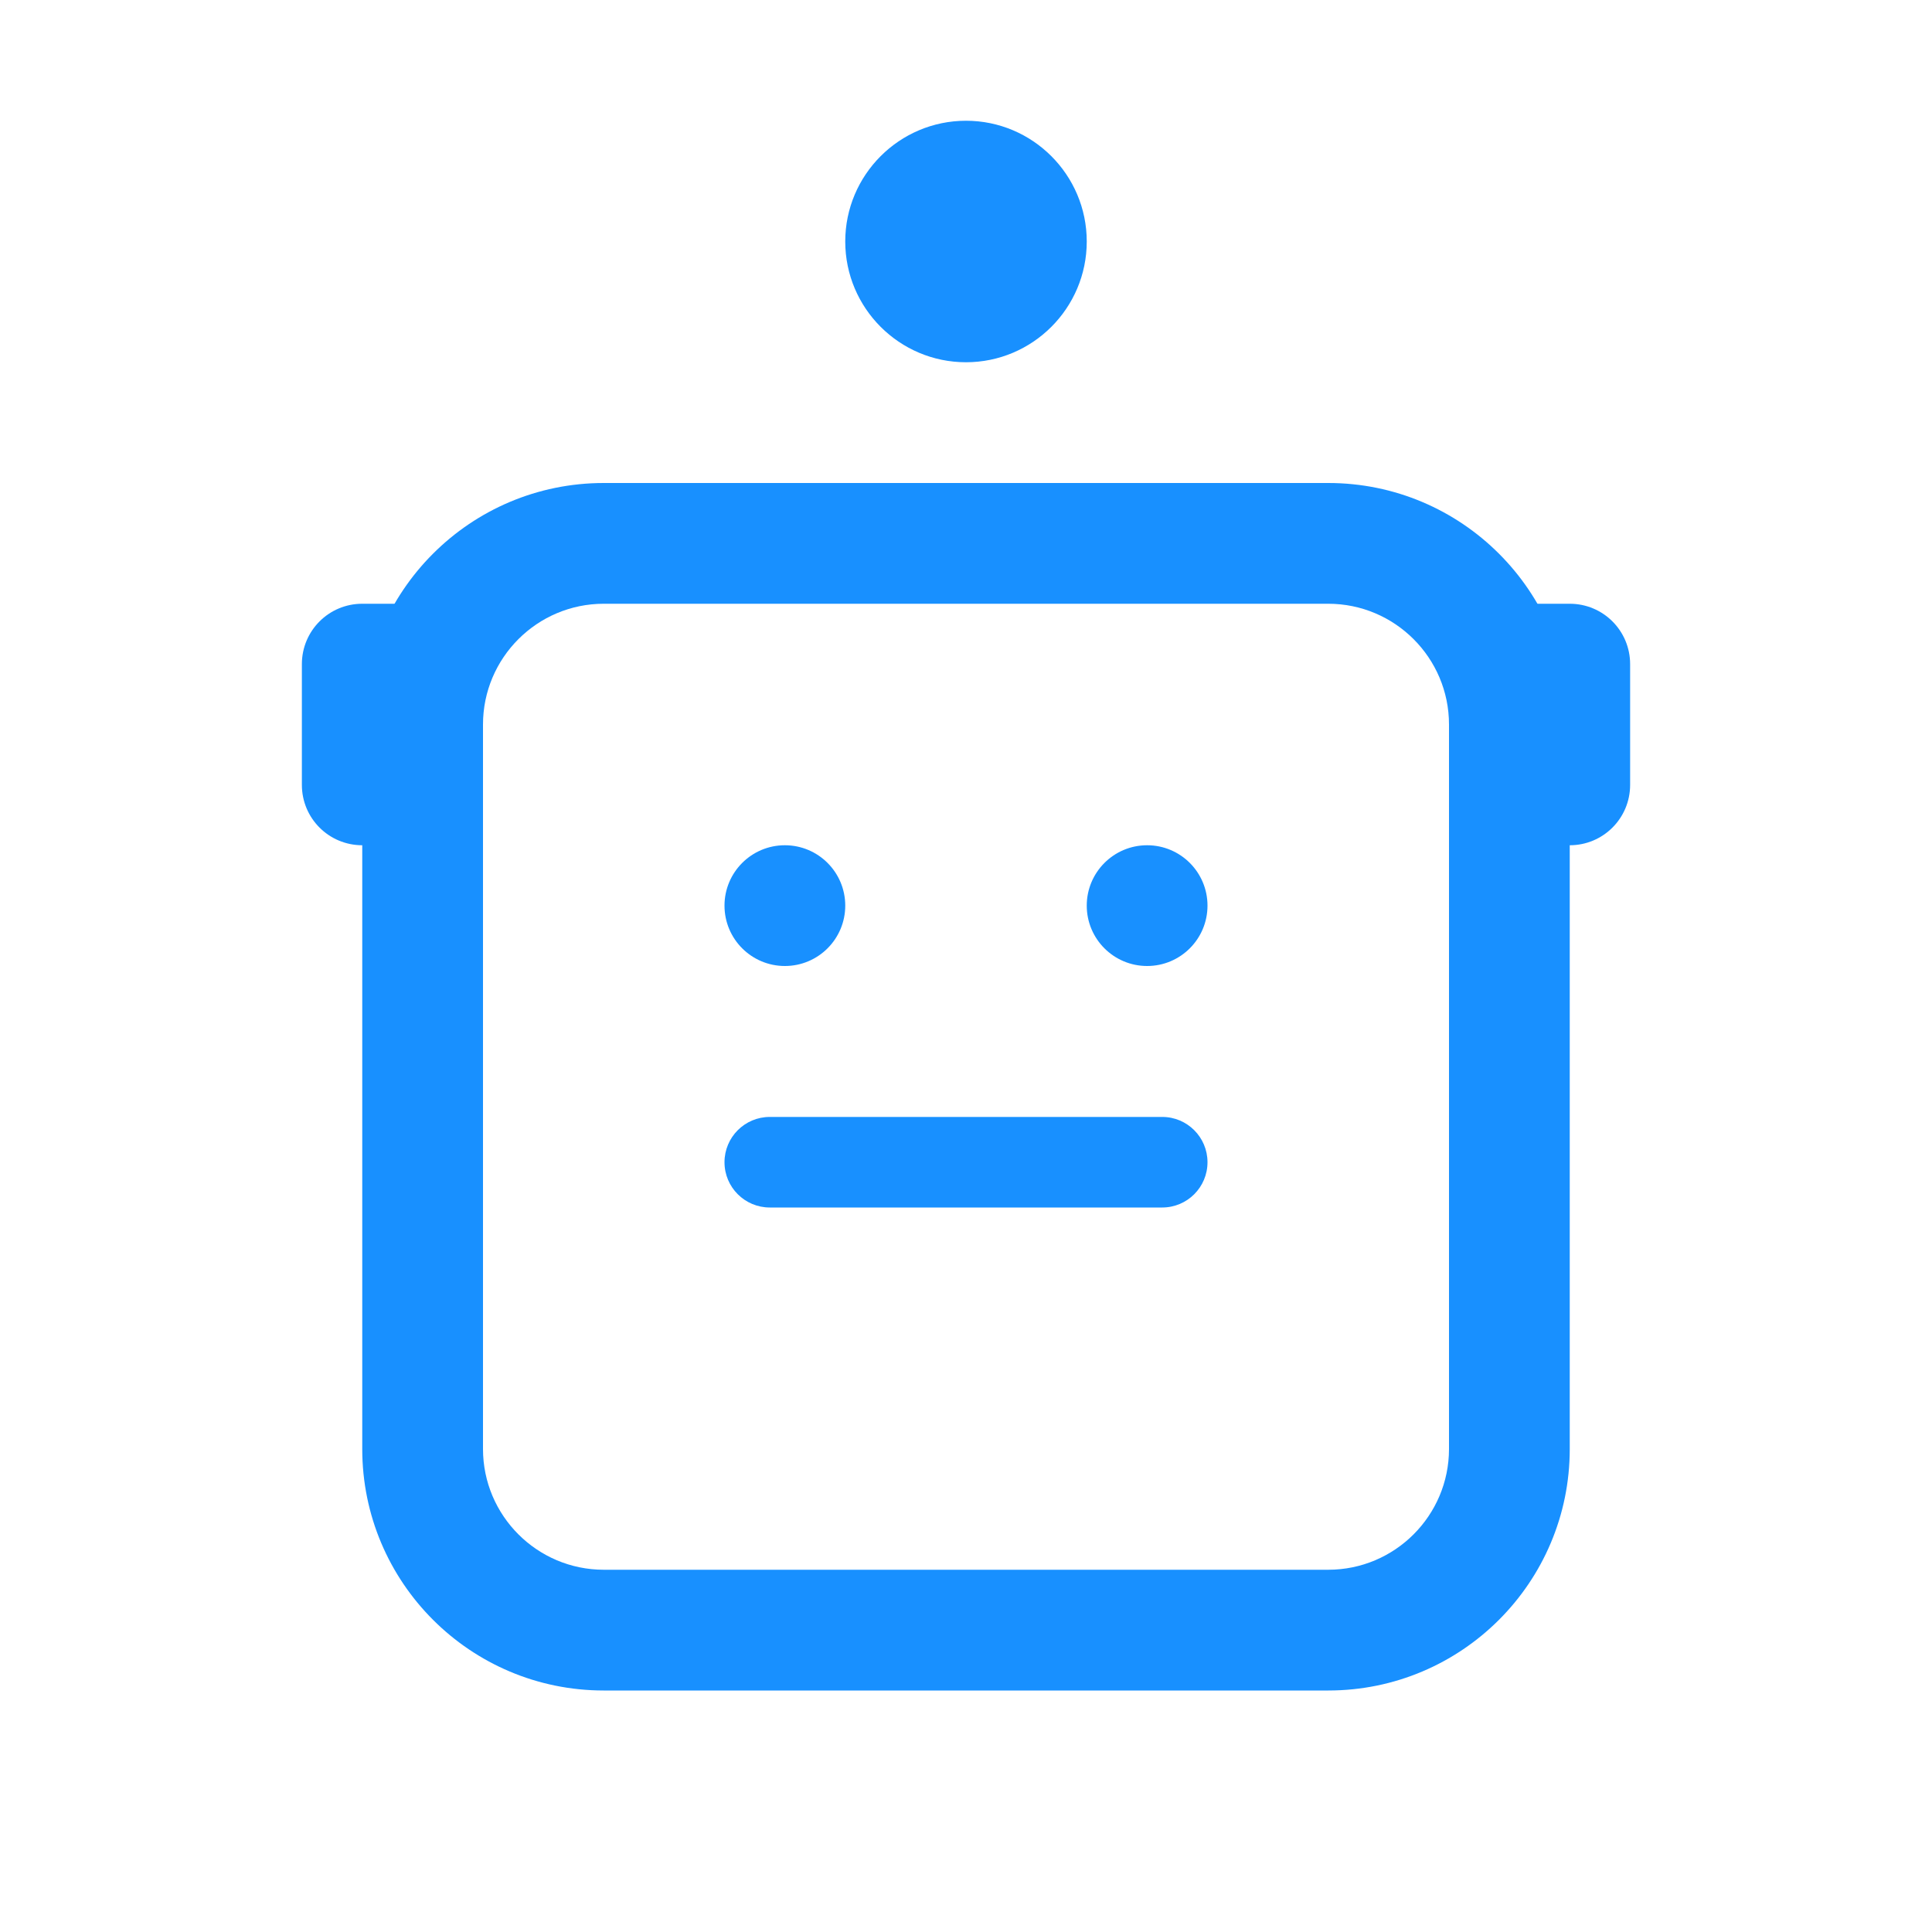
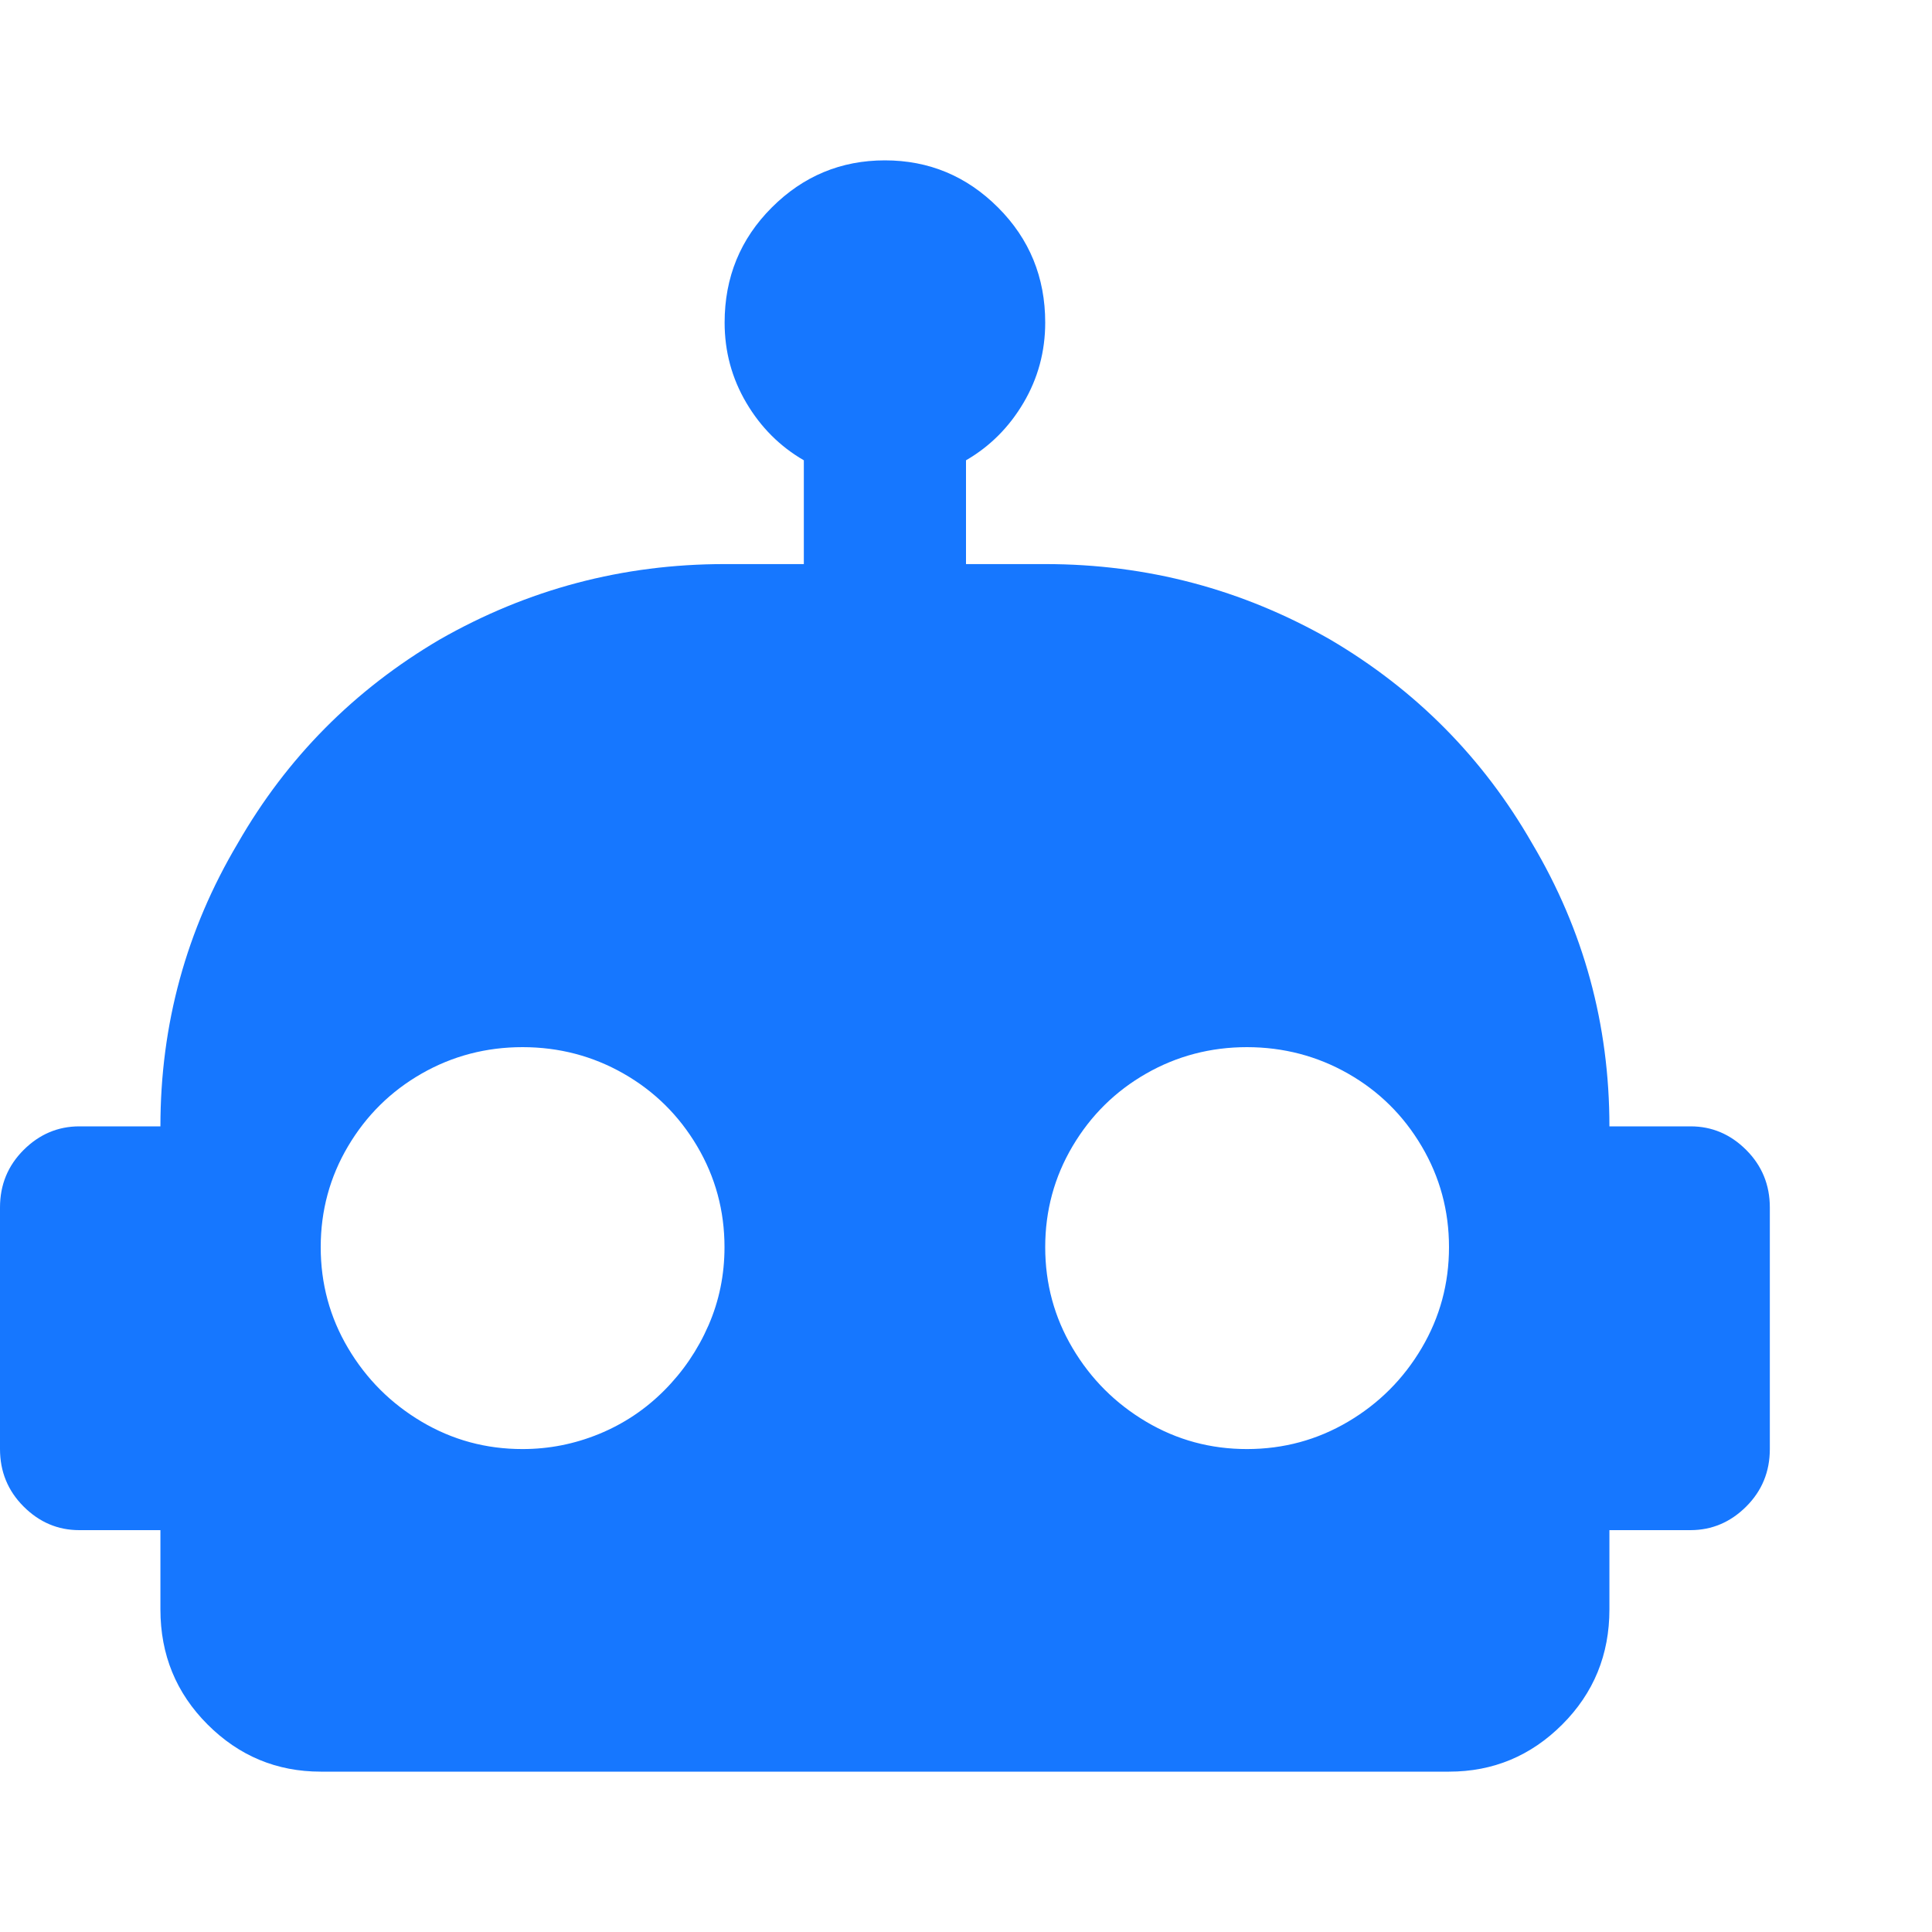
- <svg xmlns="http://www.w3.org/2000/svg" class="icon" viewBox="0 0 1024 1024" version="1.1" width="200" height="200">
-   <path d="M512 64c35.3 0 64 28.7 64 64s-28.7 64-64 64-64-28.7-64-64 28.7-64 64-64zM704 256c70.7 0 128 57.3 128 128v384c0 70.7-57.3 128-128 128H320c-70.7 0-128-57.3-128-128V384c0-70.7 57.3-128 128-128h384zM320 320c-35.3 0-64 28.7-64 64v384c0 35.3 28.7 64 64 64h384c35.3 0 64-28.7 64-64V384c0-35.3-28.7-64-64-64H320z" fill="#1890ff" />
-   <circle cx="416" cy="480" r="32" fill="#1890ff" />
-   <circle cx="608" cy="480" r="32" fill="#1890ff" />
-   <rect x="384" y="592" width="256" height="48" rx="24" fill="#1890ff" />
-   <path d="M256 320h-64c-17.7 0-32 14.3-32 32v64c0 17.7 14.3 32 32 32h64M768 320h64c17.7 0 32 14.3 32 32v64c0 17.7-14.3 32-32 32h-64" fill="#1890ff" />
+ <svg xmlns="http://www.w3.org/2000/svg" t="1753323646562" class="icon" viewBox="0 0 1024 1024" version="1.1" p-id="10555" width="200" height="200">
+   <path d="M468.992 84.992q35.008 0 60 24.992t24.992 60.992q0 23.008-11.488 42.496T512 243.968v55.008h42.016q80.992 0 151.008 40 68 40 107.008 108 40.992 68.992 40.992 150.016h43.008q16.992 0 29.504 12.512t12.512 30.496v128q0 18.016-12.512 30.496t-29.504 12.512h-43.008v42.016q0 36-24.992 60.992t-60 24.992H170.016q-35.008 0-60-24.992t-24.992-60.992v-42.016H42.016q-16.992 0-29.504-12.512T0 768v-128q0-18.016 12.512-30.496t29.504-12.512h43.008q0-80.992 40.992-150.016 39.008-68 107.008-108 70.016-40 151.008-40h42.016V243.968q-19.008-11.008-30.496-30.496t-11.488-42.496q0-36 24.992-60.992t60-24.992z m-192 470.016q-28.992 0-53.504 14.016t-39.008 38.496-14.496 53.504 14.496 53.504 39.008 39.008 53.504 14.496q20.992 0 40.512-8T352 737.024t23.488-34.496 8.512-41.504q0-28.992-14.496-53.504t-39.008-38.496-53.504-14.016z m384 0q-28.992 0-53.504 14.016t-39.008 38.496-14.496 53.504 14.496 53.504 39.008 39.008 53.504 14.496 53.504-14.496 39.008-39.008 14.496-53.504-14.496-53.504-39.008-38.496-53.504-14.016z" p-id="10556" fill="#1677FF" />
</svg>
